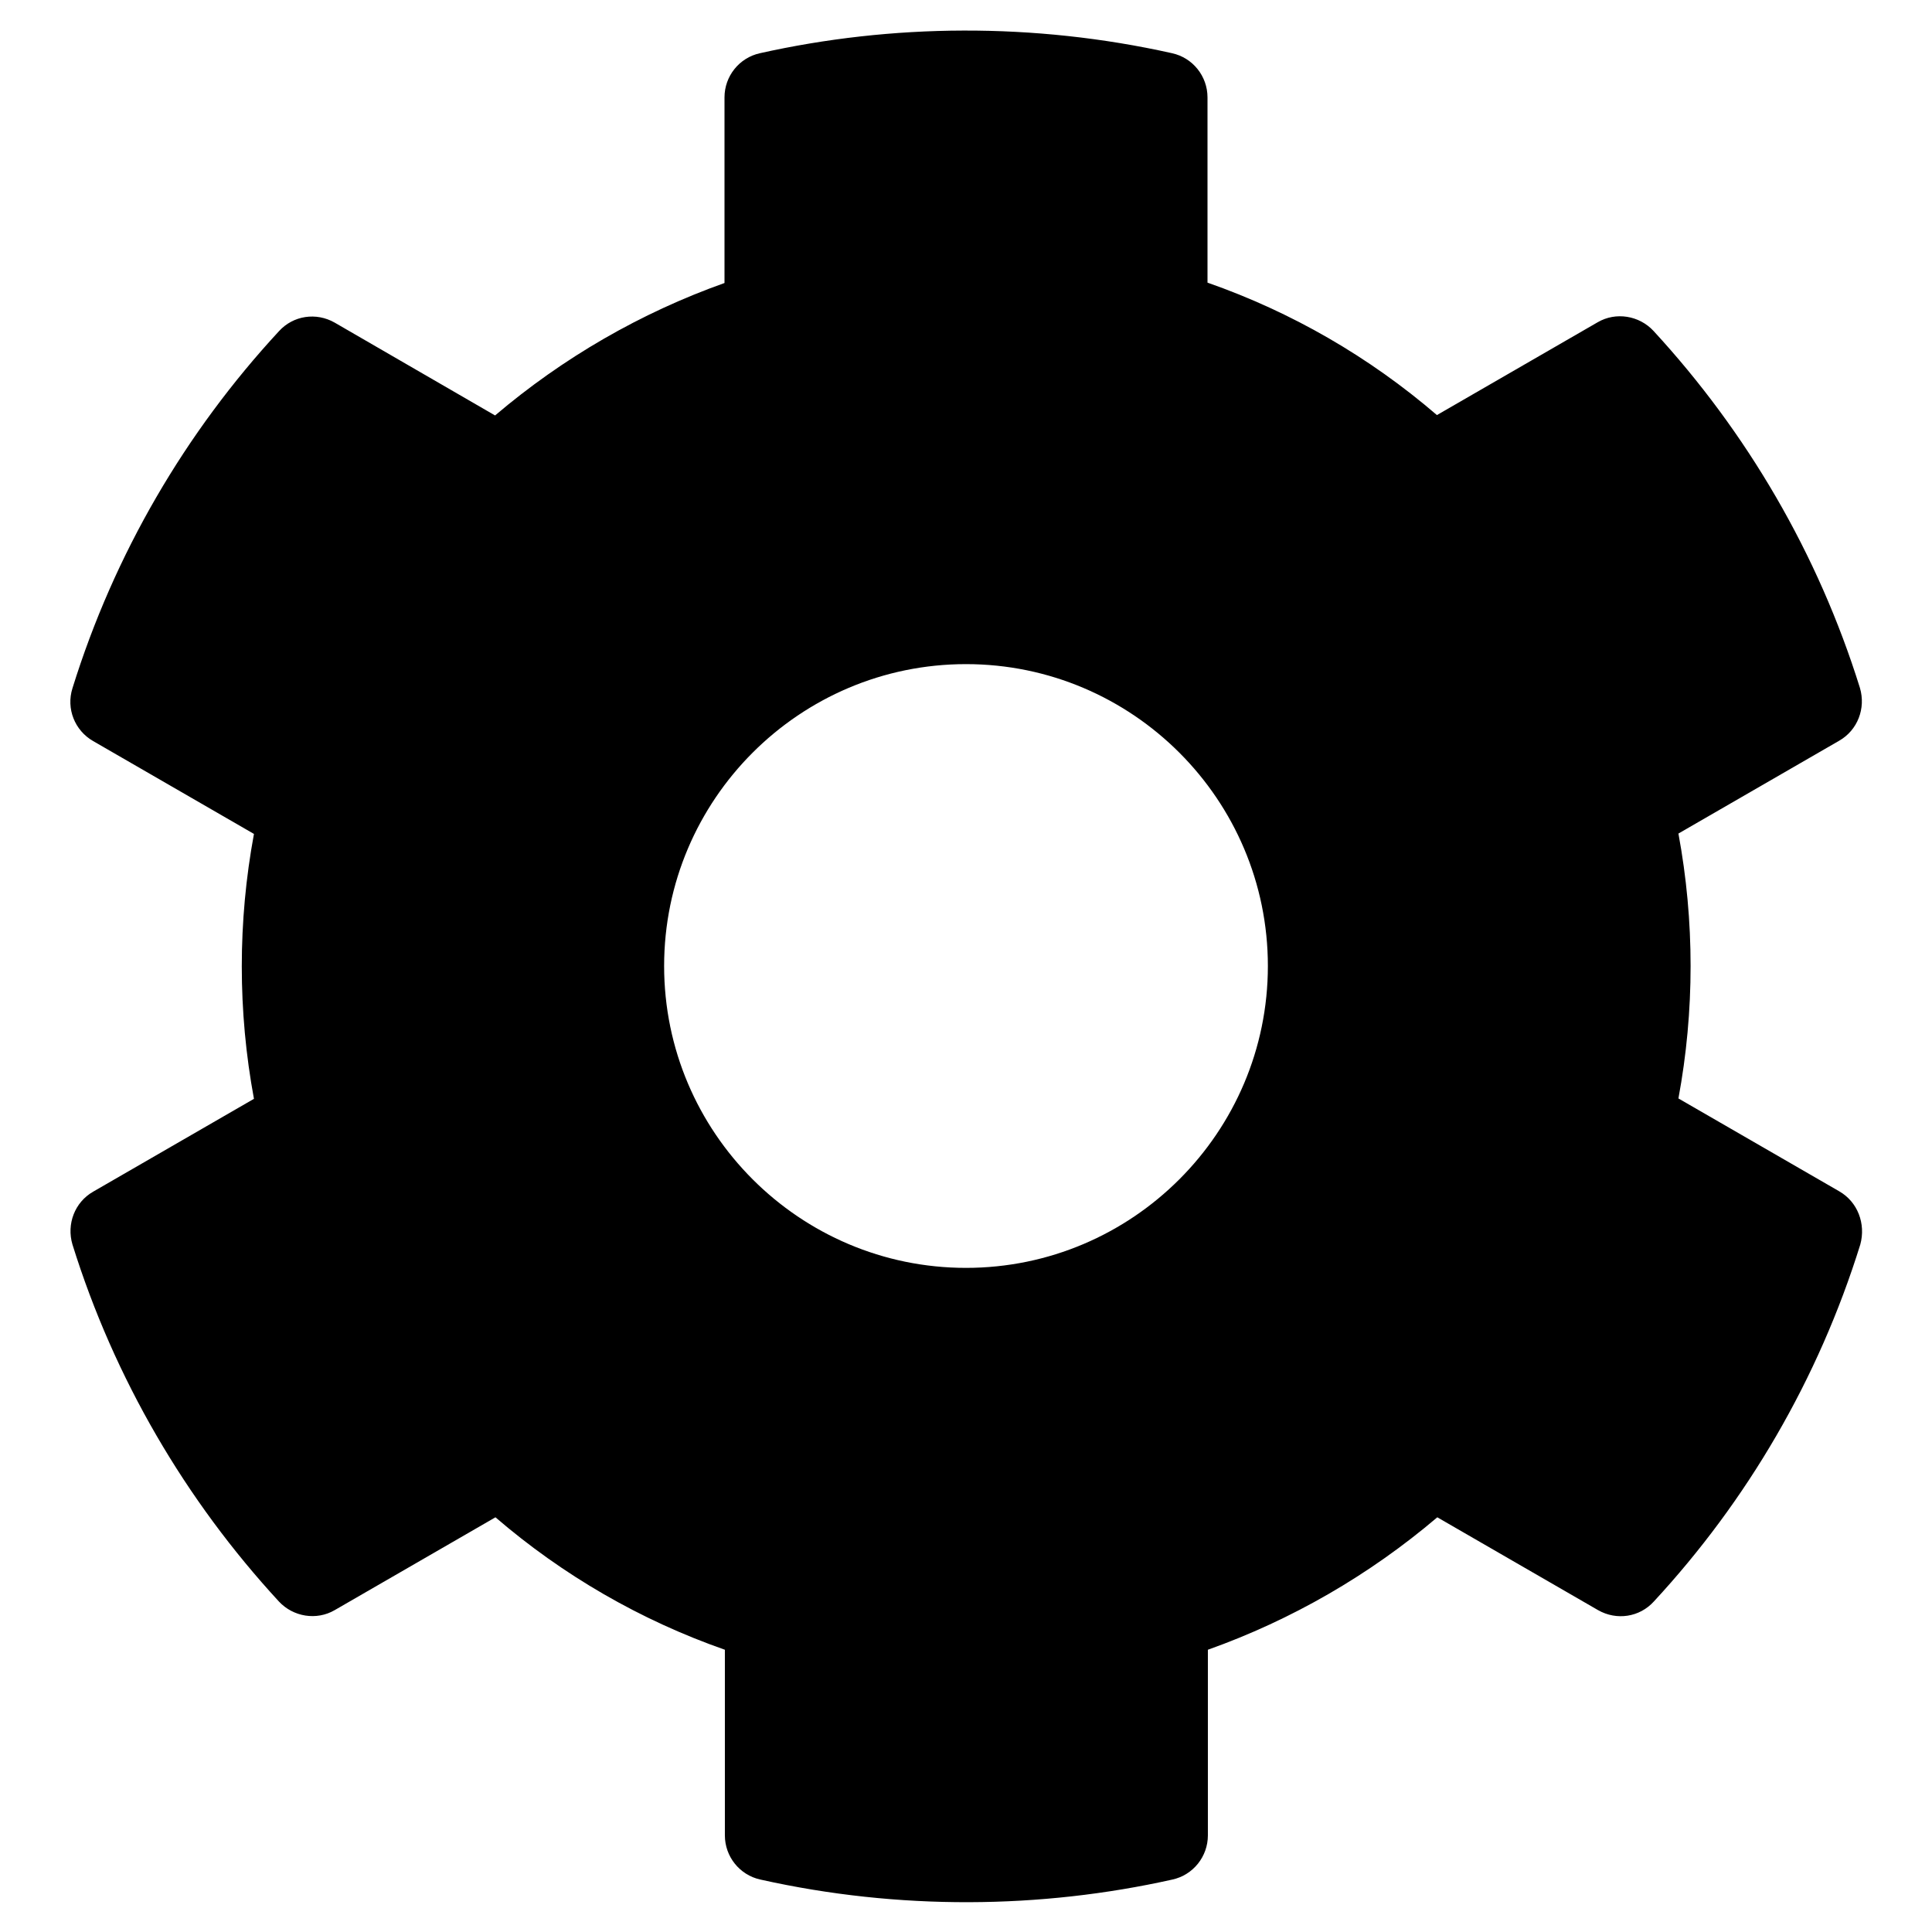
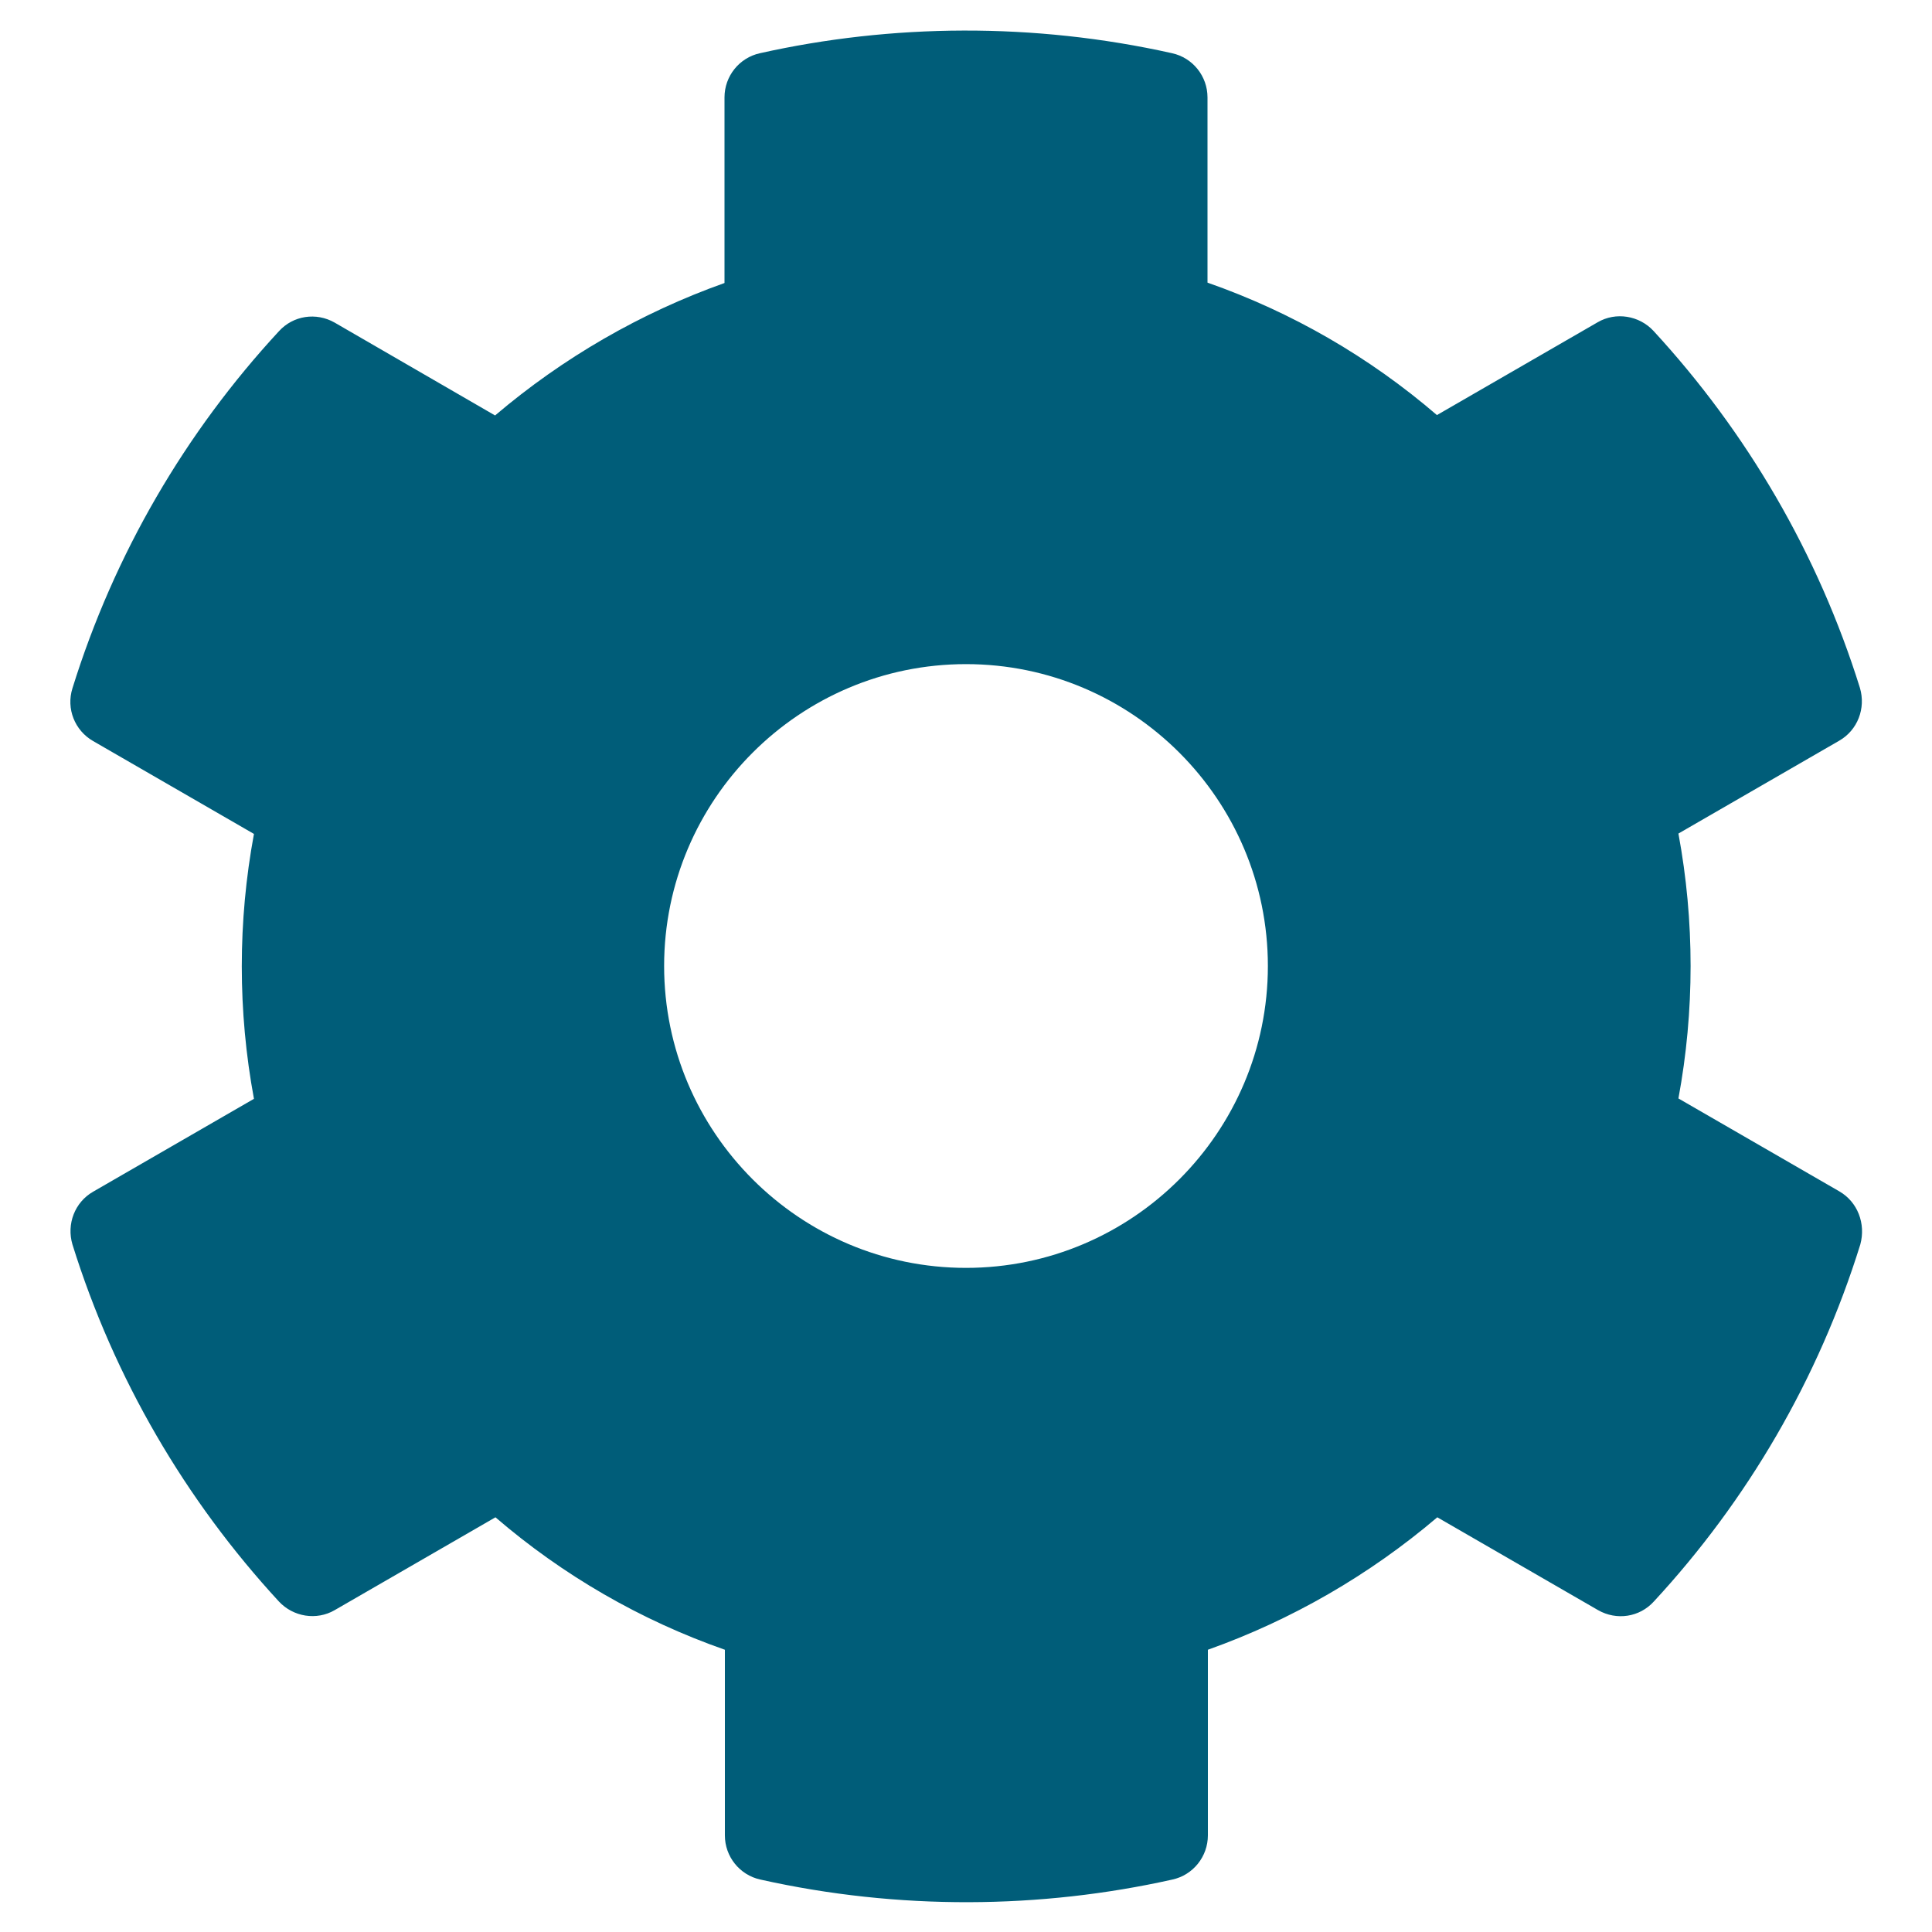
<svg xmlns="http://www.w3.org/2000/svg" viewBox="0 0 512 512">
-   <path d="M487.4 315.7l-42.6-24.6c4.3-23.2 4.3-47 0-70.2l42.6-24.6c4.9-2.8 7.1-8.6 5.5-14-11.1-35.6-30-67.8-54.7-94.6-3.8-4.1-10-5.1-14.8-2.3L380.8 110c-17.9-15.4-38.5-27.3-60.8-35.1V25.8c0-5.6-3.9-10.5-9.4-11.7-36.7-8.2-74.3-7.8-109.2 0-5.5 1.2-9.4 6.1-9.4 11.7V75c-22.2 7.9-42.8 19.8-60.8 35.1L88.7 85.5c-4.9-2.8-11-1.9-14.8 2.3-24.7 26.7-43.6 58.9-54.7 94.6-1.7 5.4.6 11.2 5.5 14L67.3 221c-4.3 23.2-4.3 47 0 70.2l-42.6 24.6c-4.9 2.8-7.1 8.6-5.5 14 11.1 35.6 30 67.8 54.7 94.6 3.8 4.1 10 5.1 14.8 2.3l42.6-24.6c17.9 15.4 38.5 27.3 60.8 35.1v49.2c0 5.6 3.9 10.5 9.4 11.7 36.7 8.2 74.3 7.8 109.2 0 5.5-1.2 9.4-6.1 9.4-11.7v-49.2c22.2-7.9 42.8-19.8 60.8-35.1l42.6 24.6c4.9 2.8 11 1.9 14.8-2.3 24.7-26.7 43.6-58.9 54.7-94.6 1.5-5.5-.7-11.3-5.6-14.1zM256 336c-44.1 0-80-35.9-80-80s35.9-80 80-80 80 35.9 80 80-35.9 80-80 80z" />
+   <path fill="#005D79" d="M487.4 315.7l-42.6-24.6c4.3-23.2 4.3-47 0-70.2l42.6-24.6c4.9-2.8 7.1-8.6 5.5-14-11.1-35.6-30-67.8-54.7-94.6-3.8-4.1-10-5.1-14.8-2.3L380.8 110c-17.9-15.4-38.5-27.3-60.8-35.1V25.8c0-5.6-3.9-10.5-9.4-11.7-36.7-8.2-74.3-7.8-109.2 0-5.5 1.2-9.4 6.1-9.4 11.7V75c-22.2 7.9-42.8 19.8-60.8 35.1L88.7 85.5c-4.9-2.8-11-1.9-14.8 2.3-24.7 26.7-43.6 58.9-54.7 94.6-1.7 5.4.6 11.2 5.5 14L67.3 221c-4.3 23.2-4.3 47 0 70.2l-42.6 24.6c-4.9 2.8-7.1 8.6-5.5 14 11.1 35.6 30 67.8 54.7 94.6 3.8 4.1 10 5.1 14.8 2.3l42.6-24.6c17.9 15.4 38.5 27.3 60.8 35.1v49.2c0 5.6 3.9 10.5 9.4 11.7 36.7 8.2 74.3 7.8 109.2 0 5.5-1.2 9.4-6.1 9.4-11.7v-49.2c22.2-7.9 42.8-19.8 60.8-35.1l42.6 24.6c4.9 2.8 11 1.9 14.8-2.3 24.7-26.7 43.6-58.9 54.7-94.6 1.5-5.5-.7-11.3-5.6-14.1zM256 336c-44.1 0-80-35.9-80-80s35.9-80 80-80 80 35.9 80 80-35.9 80-80 80z" />
</svg>
